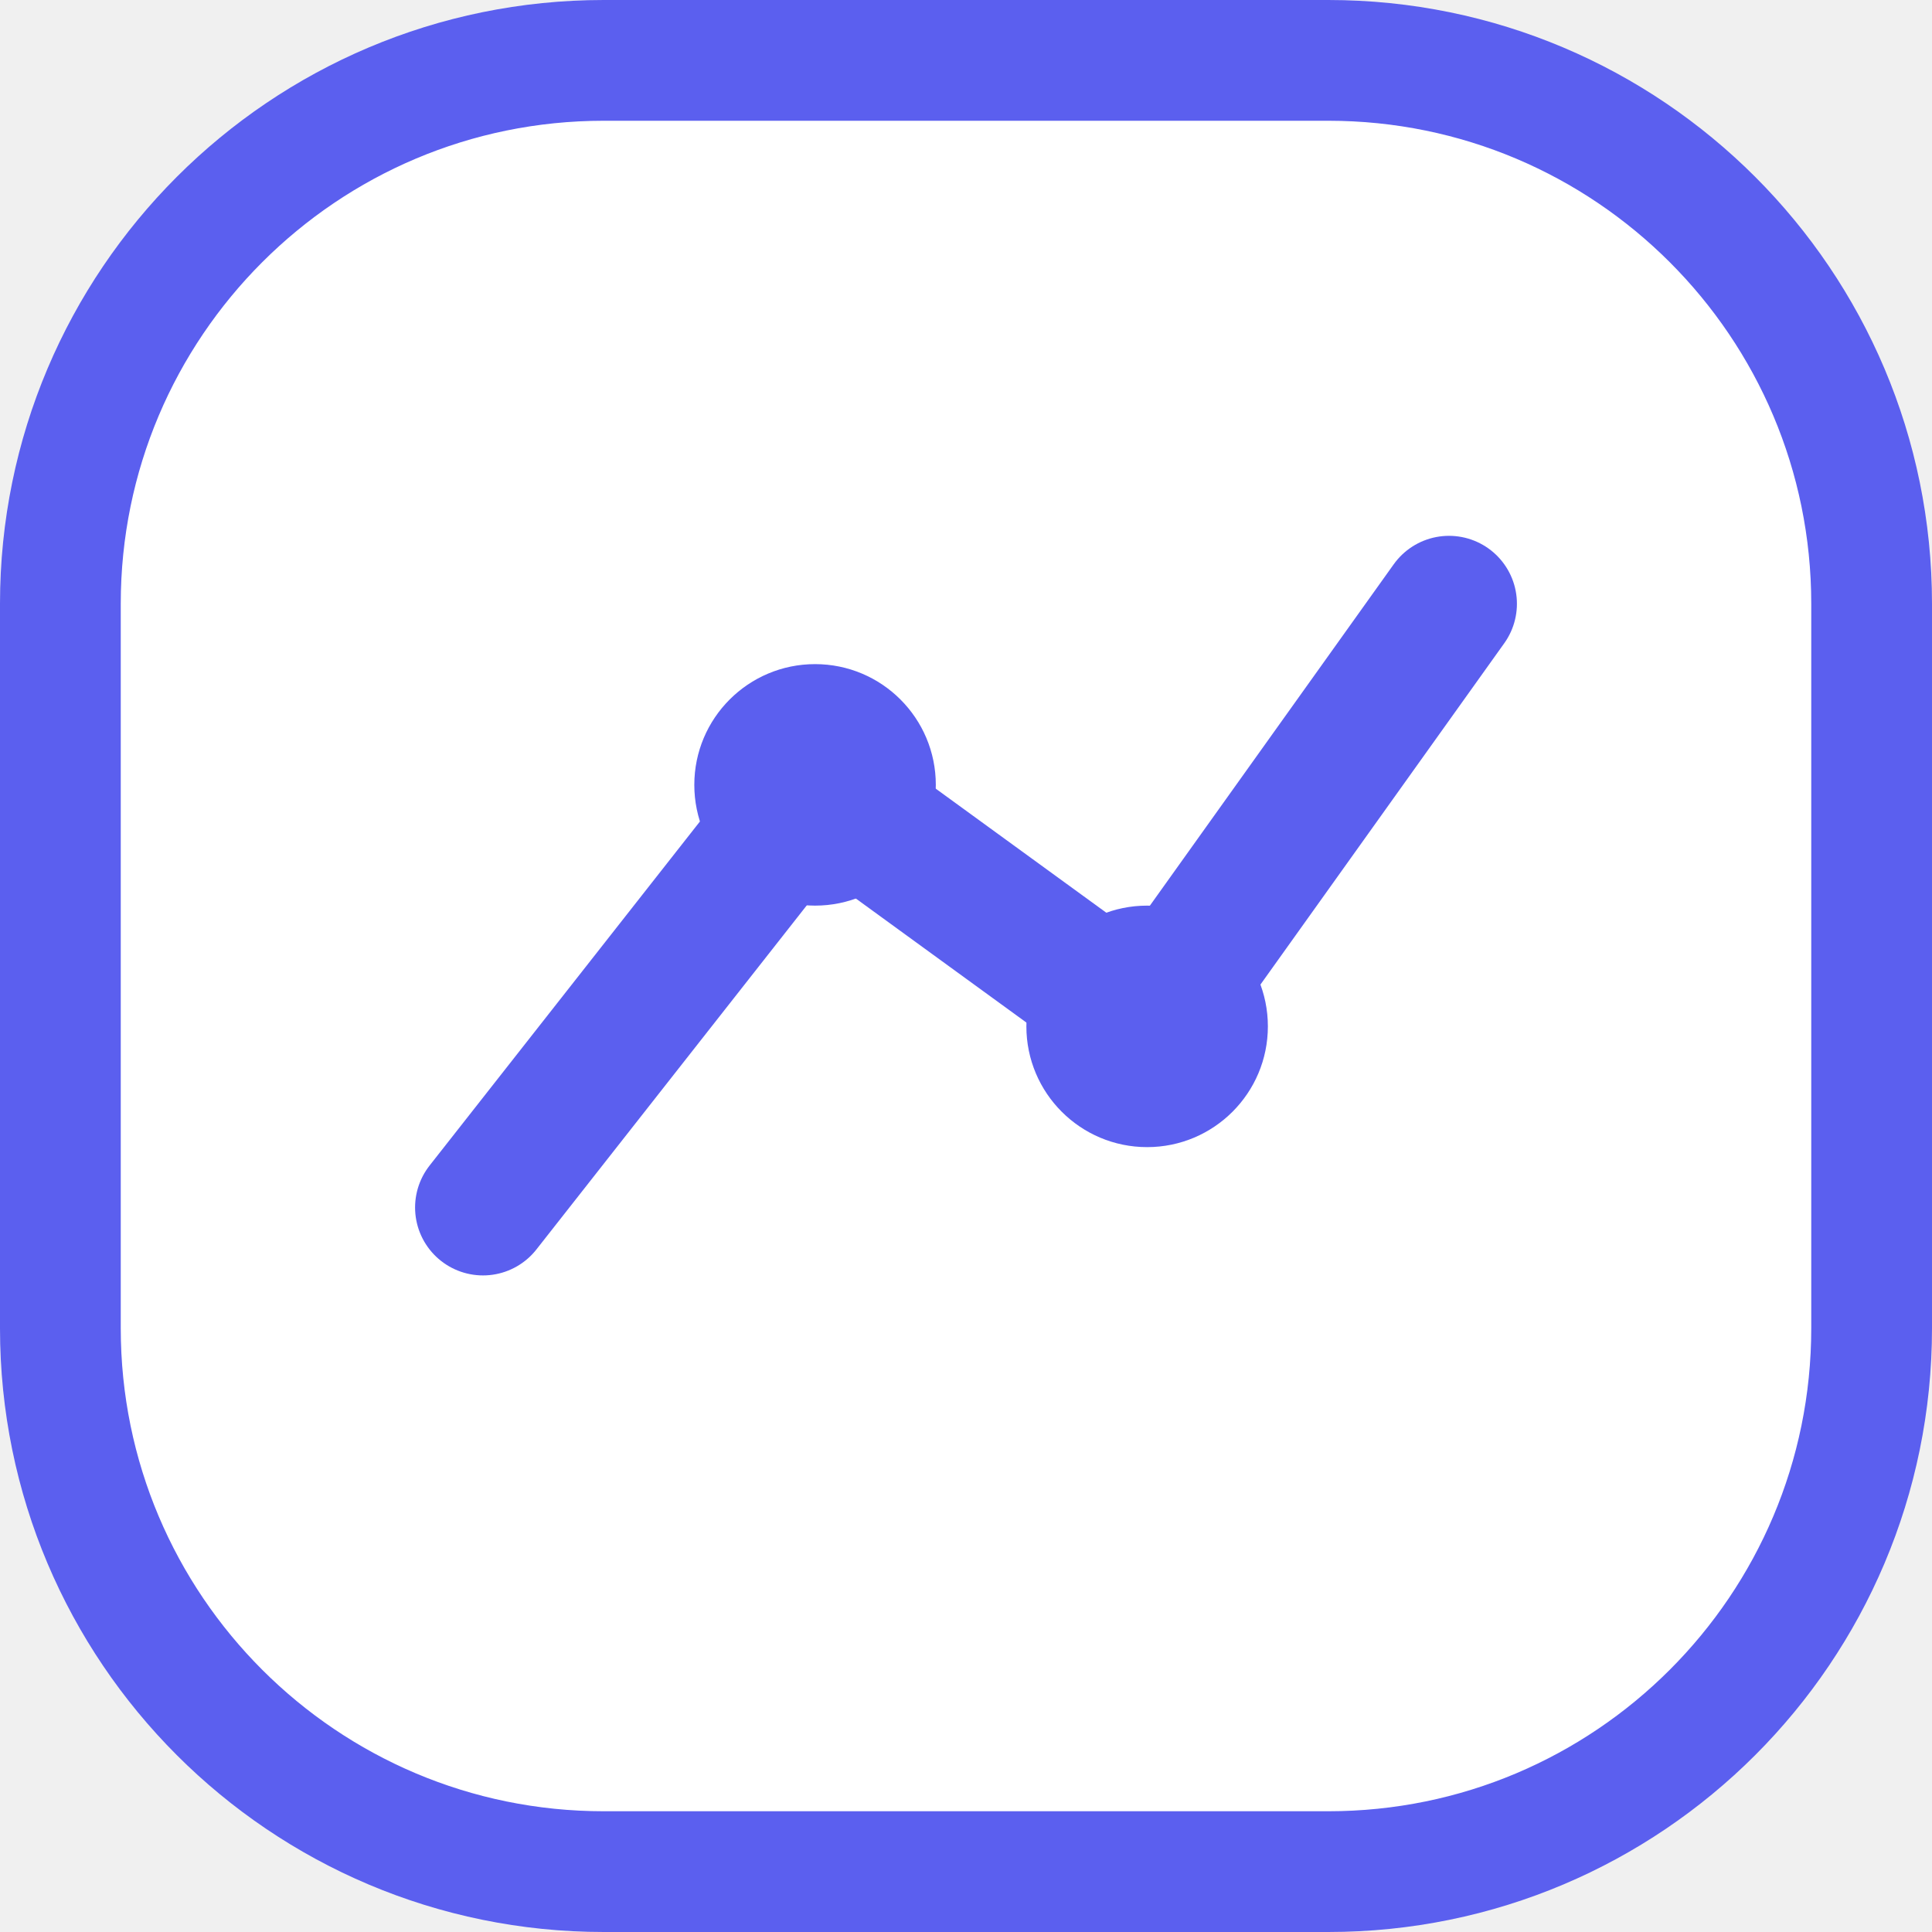
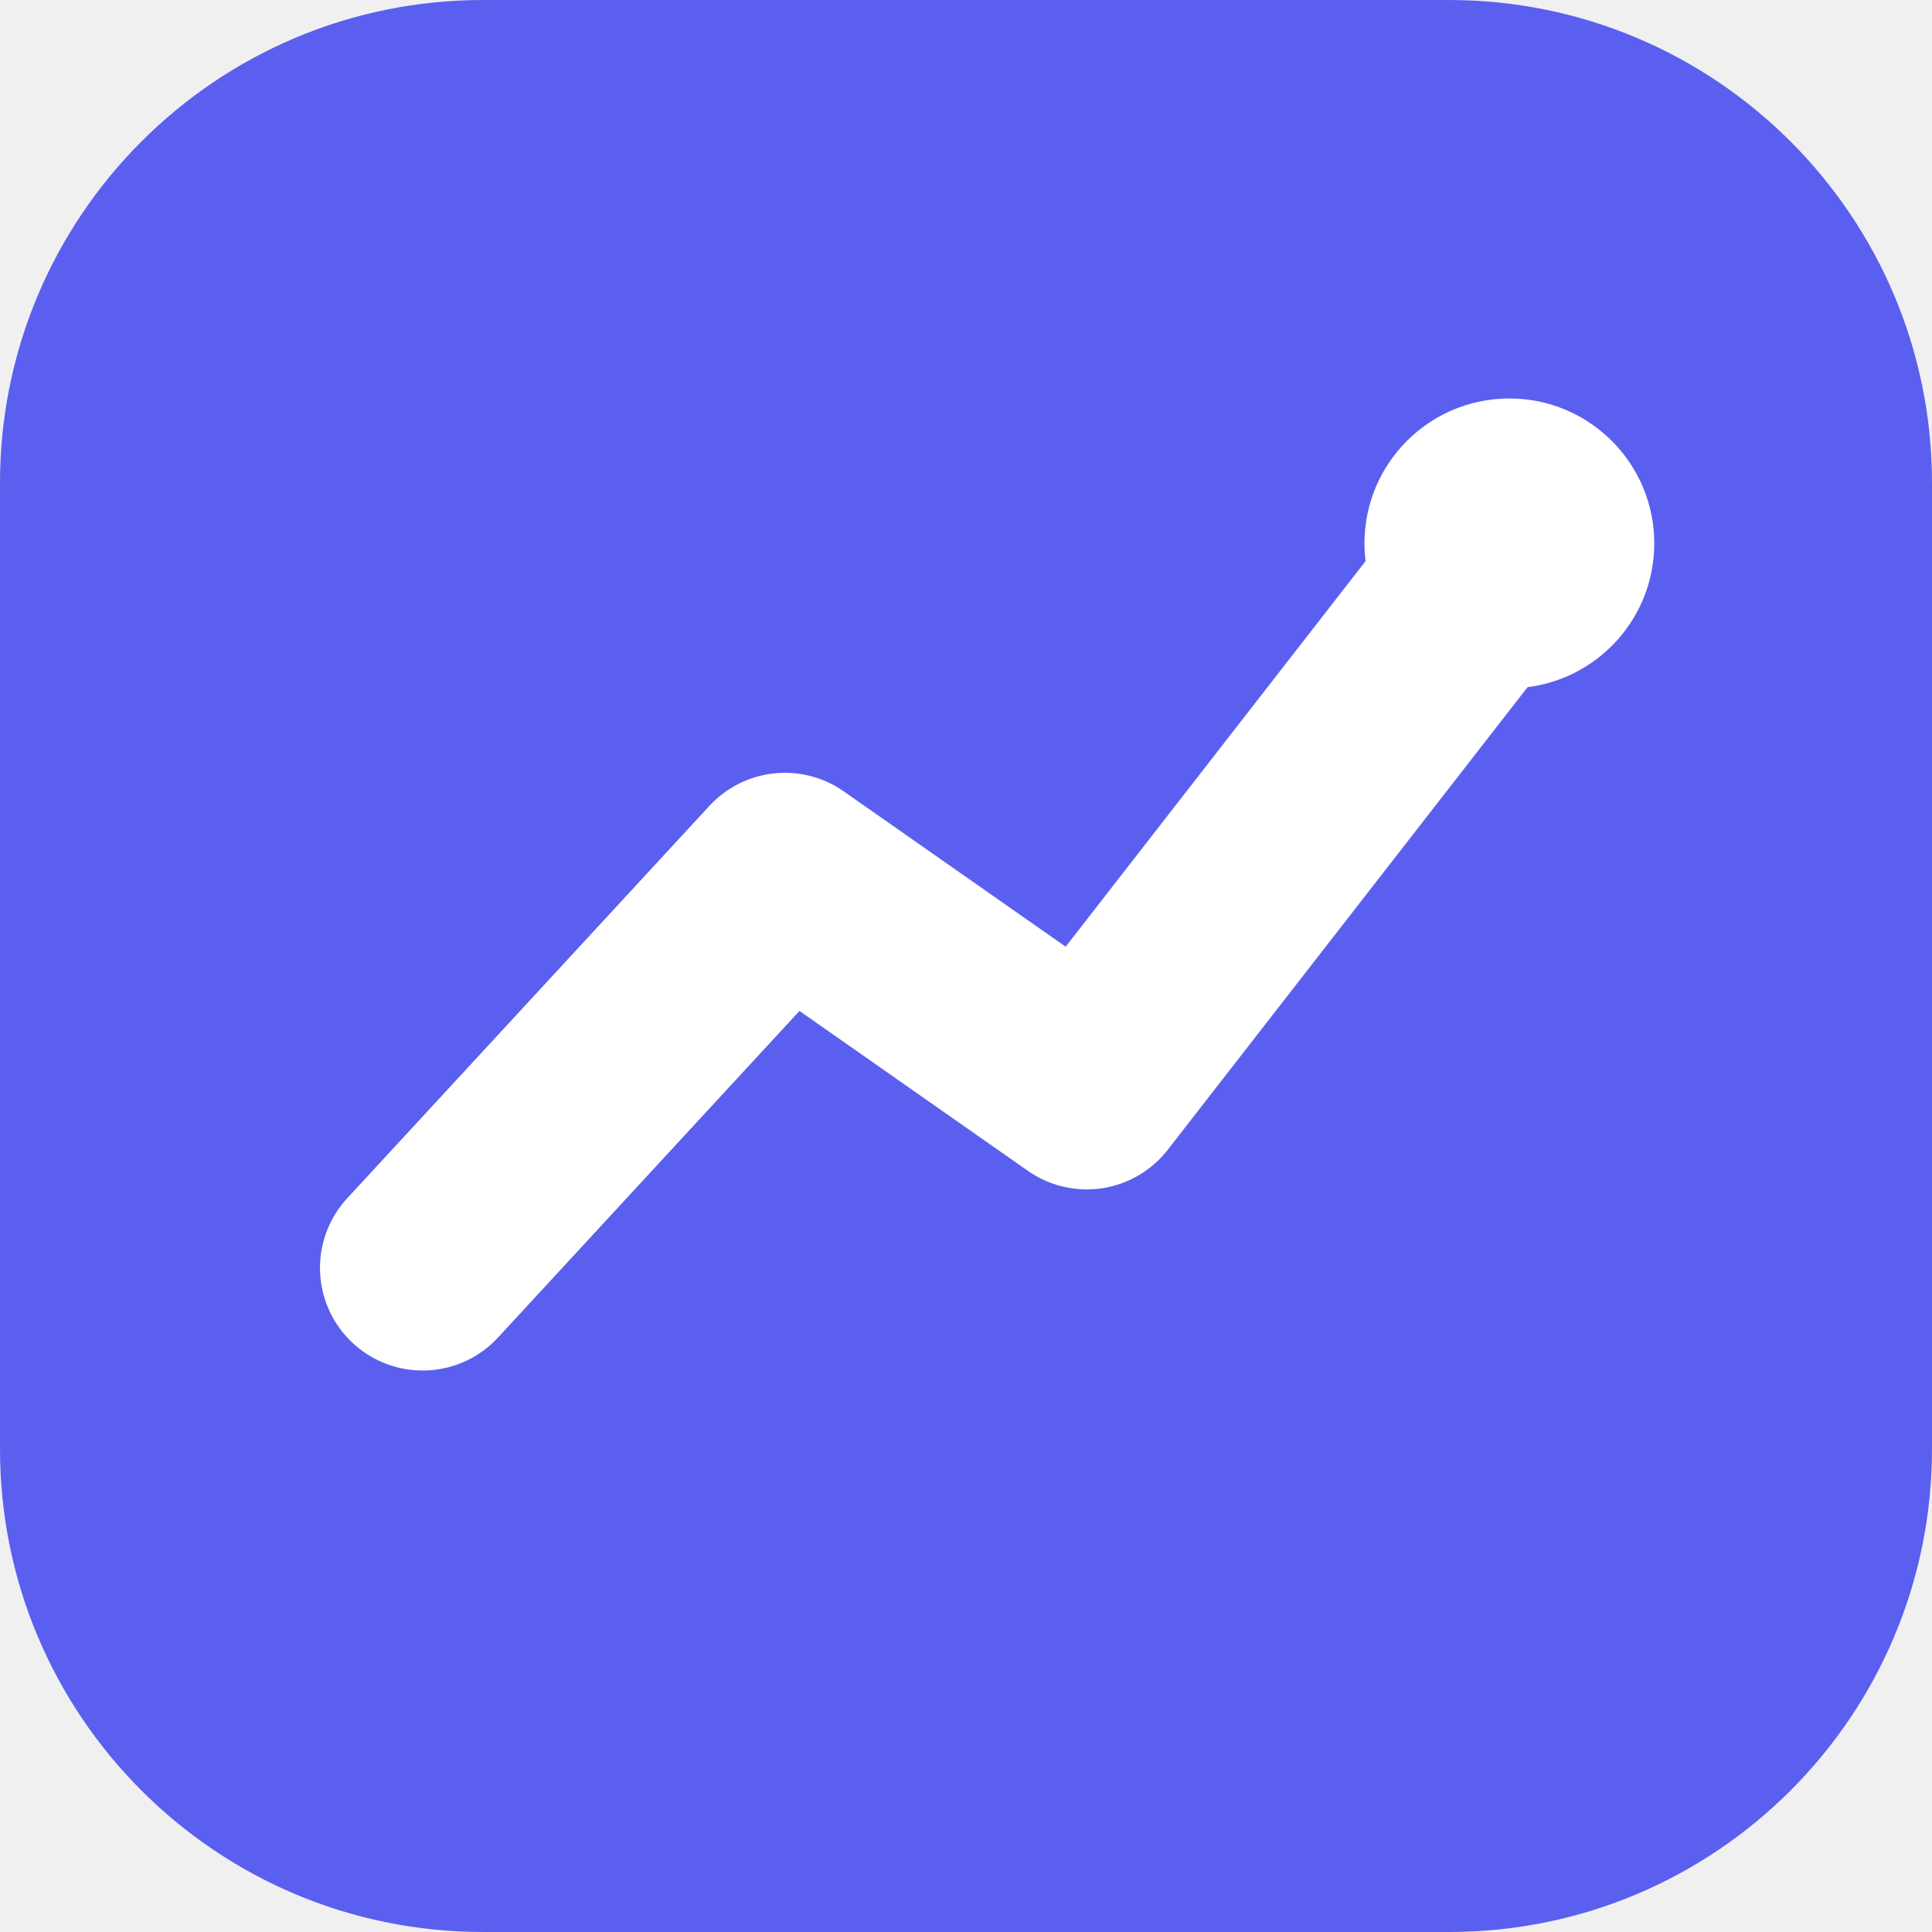
<svg xmlns="http://www.w3.org/2000/svg" viewBox="0 0 32 32" fill="none">
-   <rect x="1" y="1" width="30" height="30" rx="9" fill="#ffffff" stroke="#5b5fef" stroke-width="2" />
-   <path d="M8 20L13.5 13L19 17L24 10" stroke="#5b5fef" stroke-width="2.25" stroke-linecap="round" stroke-linejoin="round" />
-   <circle cx="13.5" cy="13" r="2" fill="#5b5fef" />
-   <circle cx="19" cy="17" r="2" fill="#5b5fef" />
+   <rect width="32" height="32" rx="8" fill="#5b5fef" />
+   <path d="M7 21L13 14.5L18 18L25 9" stroke="#ffffff" stroke-width="3.4" stroke-linecap="round" stroke-linejoin="round" />
+   <circle cx="25" cy="9" r="2.4" fill="#ffffff" />
</svg>
